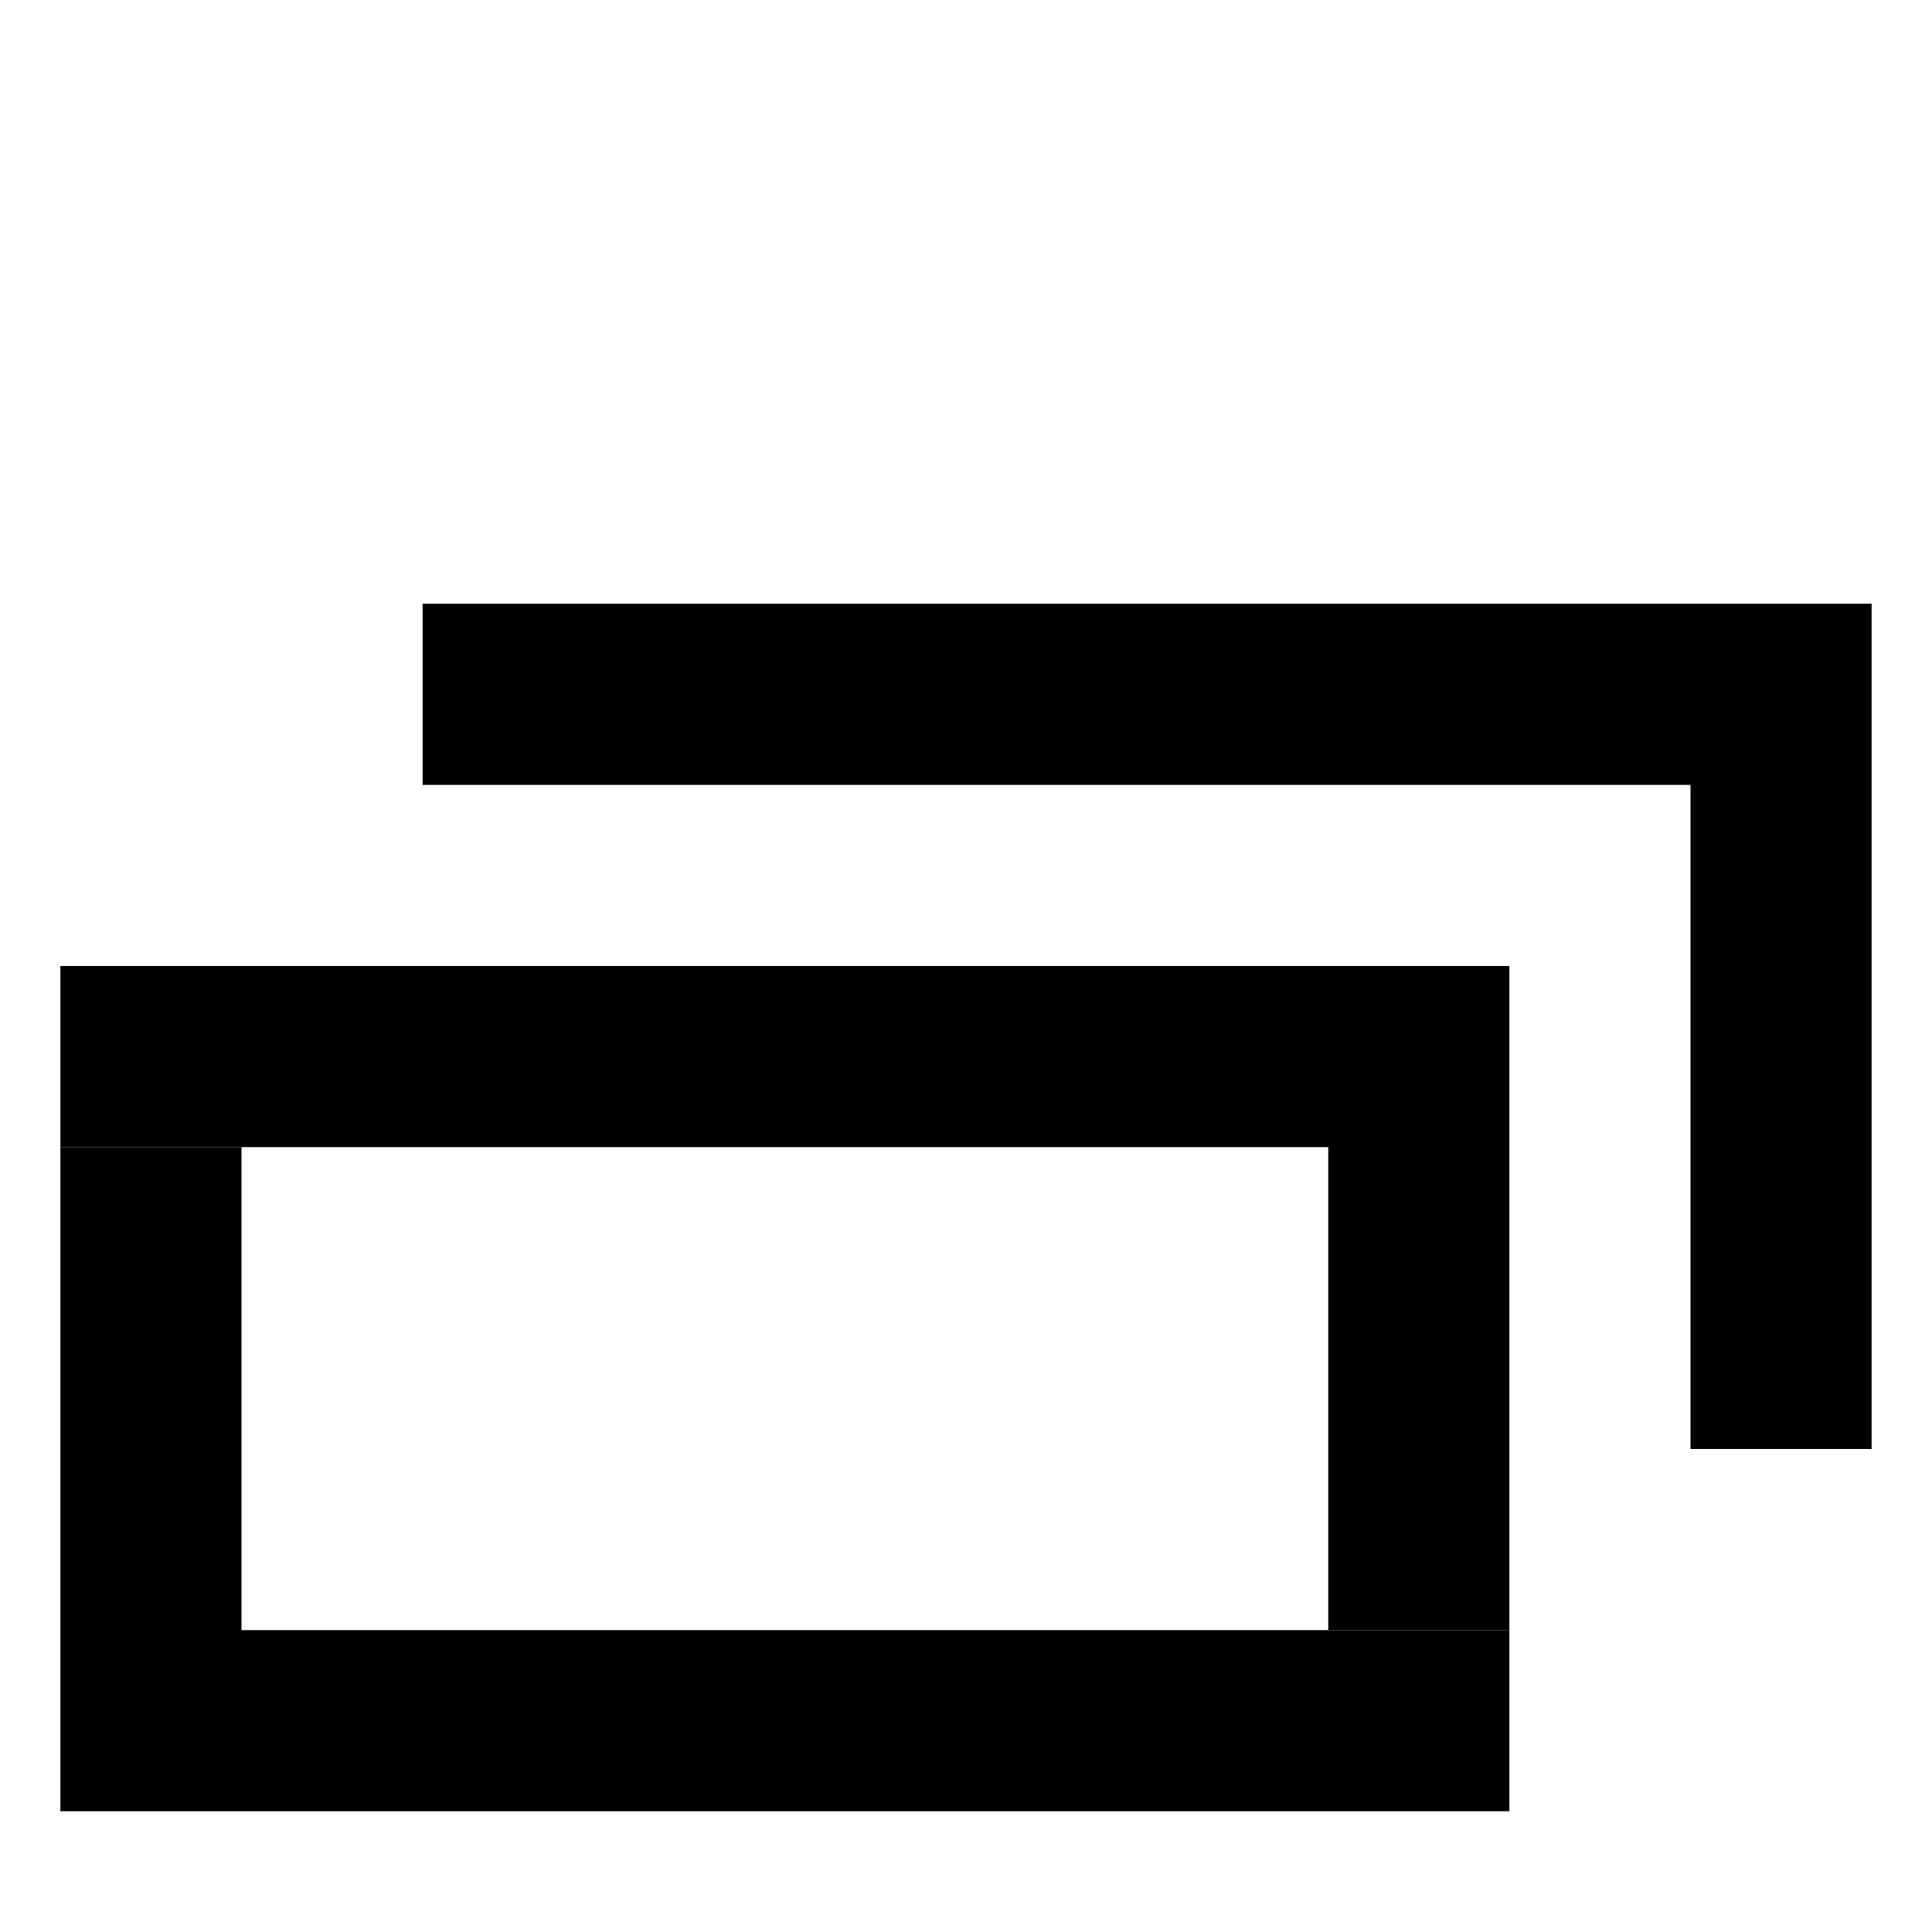
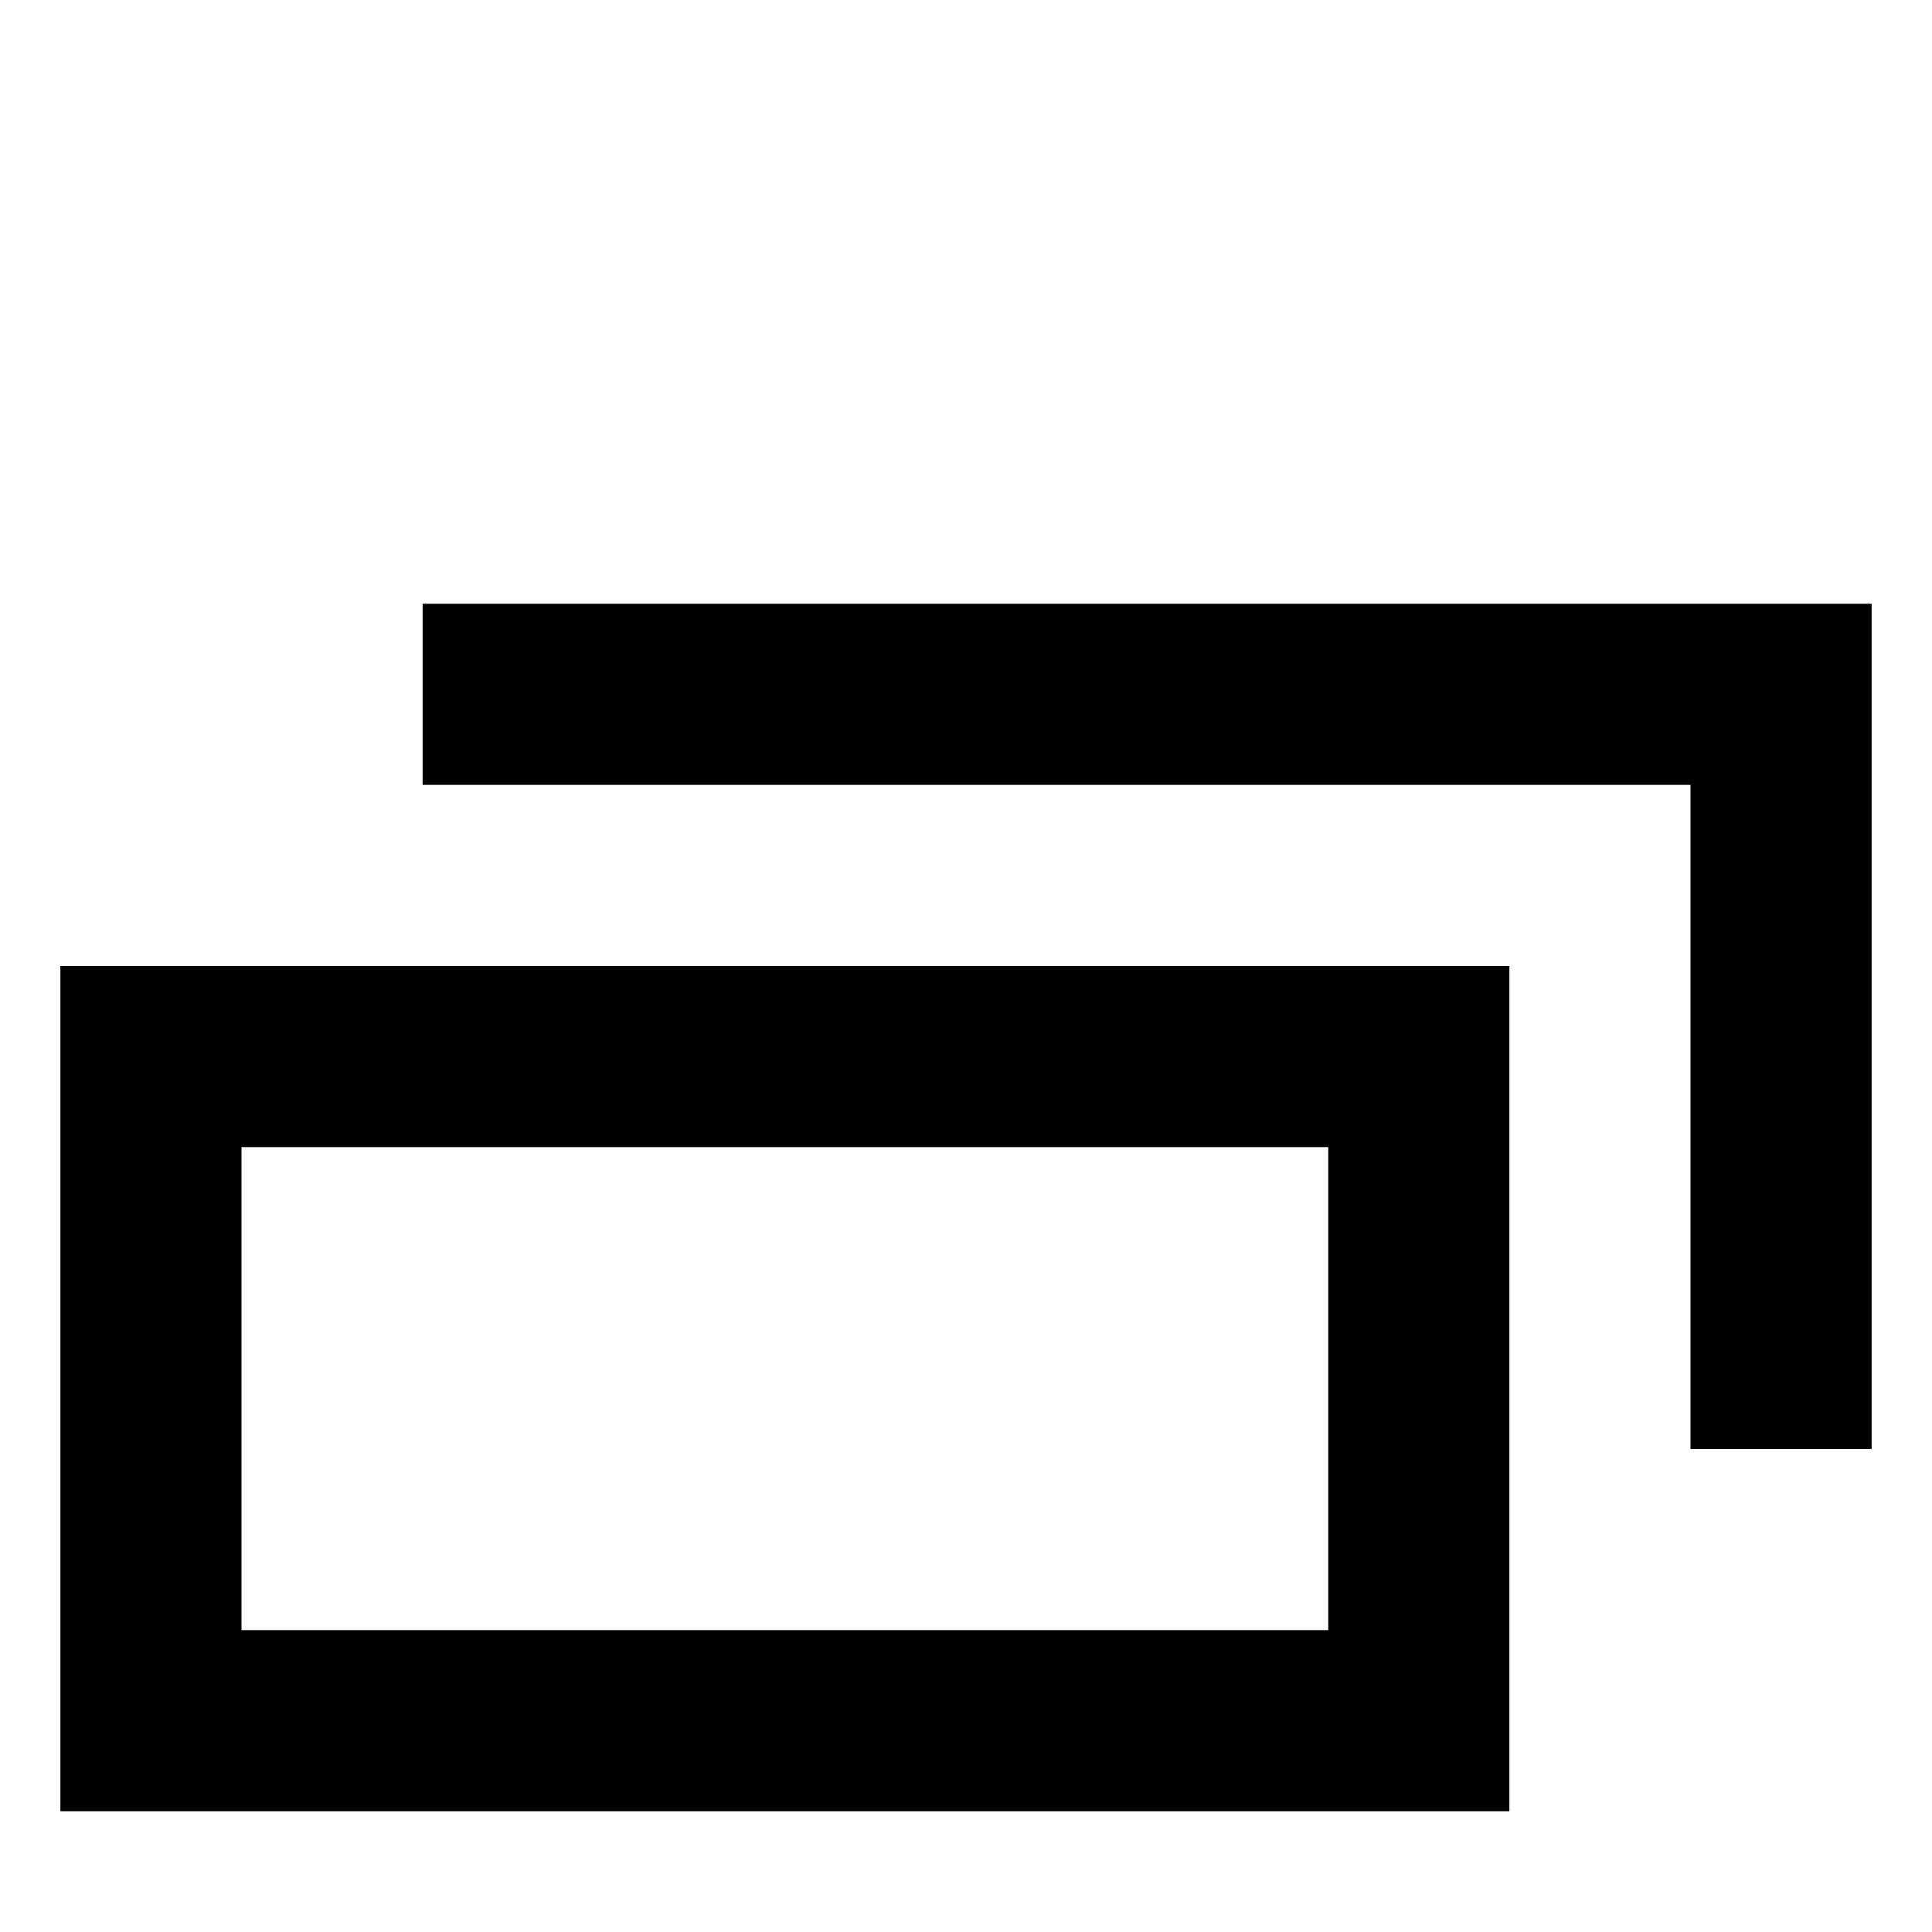
<svg xmlns="http://www.w3.org/2000/svg" version="1.1" width="512" height="512" viewBox="0 0 512 512" id="svg3952">
  <defs id="defs4084" />
  <g id="g3954">
-     <path style="fill:#000000;fill-opacity:1;fill-rule:nonzero;stroke:none;stroke-width:2;stroke-linecap:round;stroke-linejoin:miter;stroke-miterlimit:4;stroke-opacity:1;stroke-dasharray:none;stroke-dashoffset:0" d="m 16,256 384,0 0,176 -48,0 0,-128 -336,0 z" id="path4759" />
-     <path style="fill:#000000;fill-opacity:1;fill-rule:nonzero;stroke:none;stroke-width:2;stroke-linecap:round;stroke-linejoin:miter;stroke-miterlimit:4;stroke-opacity:1;stroke-dasharray:none;stroke-dashoffset:0" d="m 16,304 0,176 384,0 0,-48 -336,0 0,-128 z" id="path4761" />
+     <path style="fill:#000000;fill-opacity:1;fill-rule:nonzero;stroke:none" d="M 16 256 L 16 480 L 400 480 L 400 256 L 16 256 z M 64 304 L 352 304 L 352 432 L 64 432 L 64 304 z " id="rect4784" />
    <path style="fill:#000000;fill-opacity:1;fill-rule:nonzero;stroke:none" d="m 112,208 336,0 0,176 48,0 0,-224 -384,0 z" id="path4763" />
  </g>
</svg>
